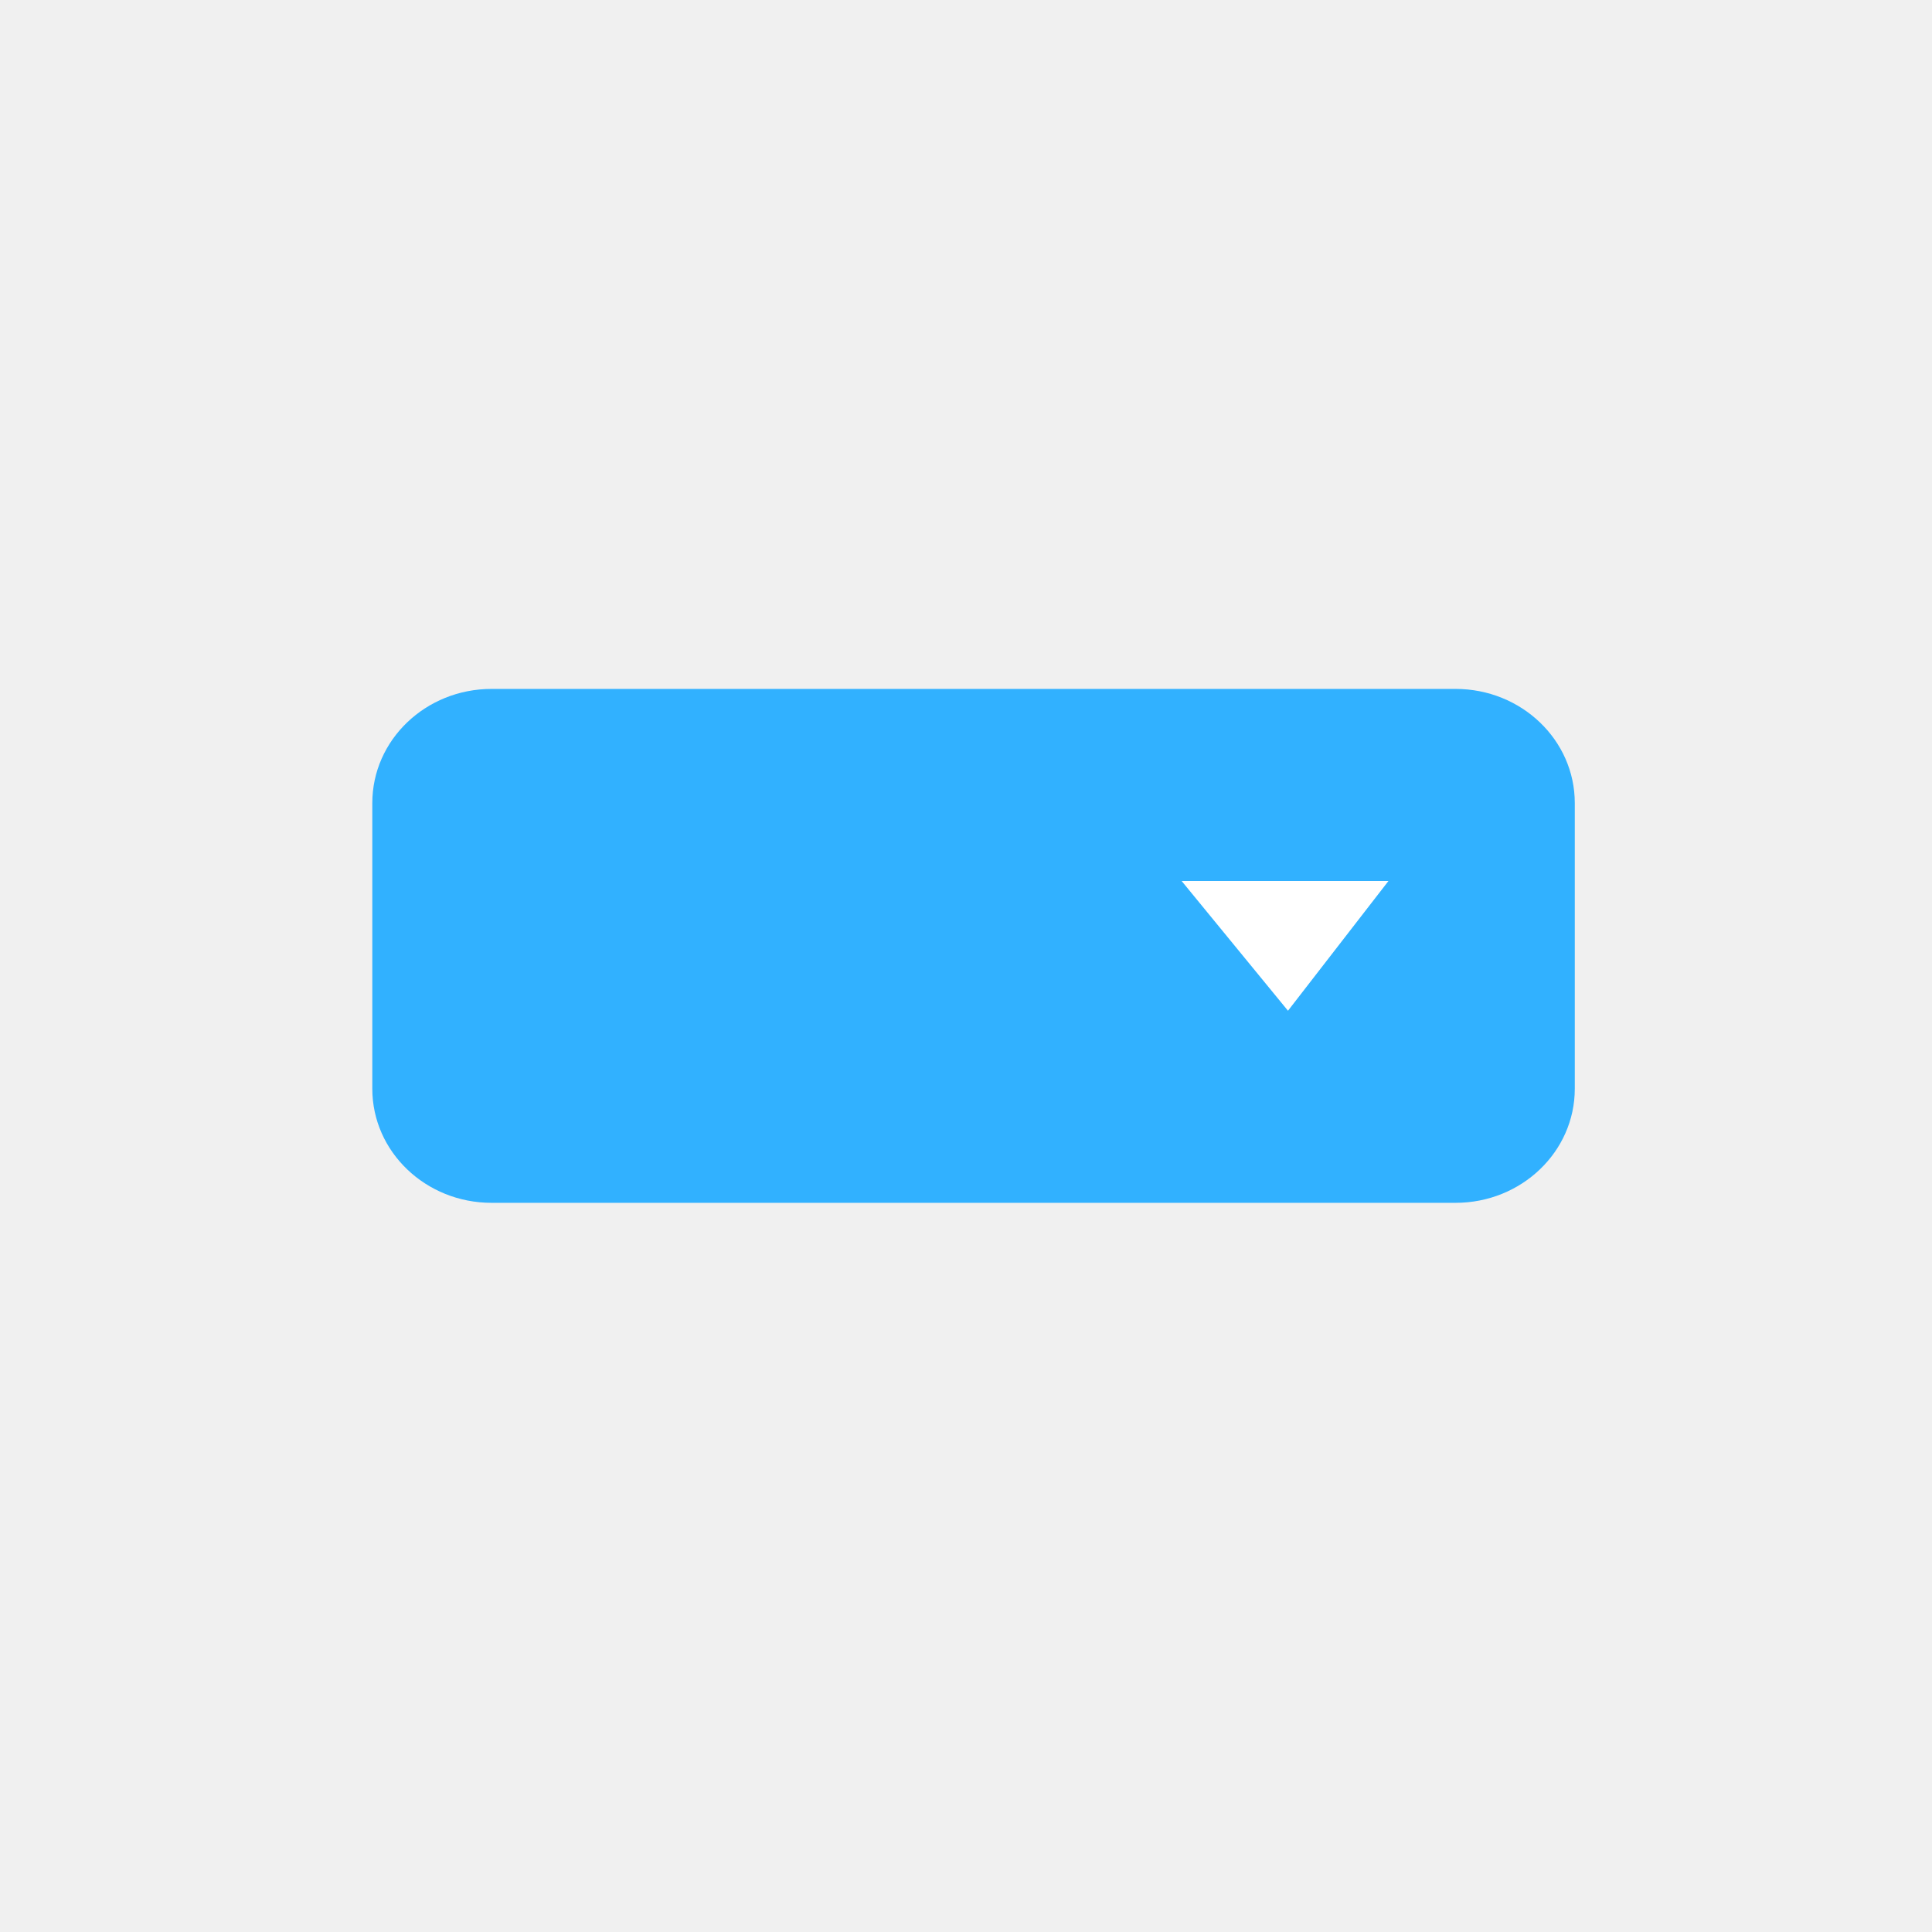
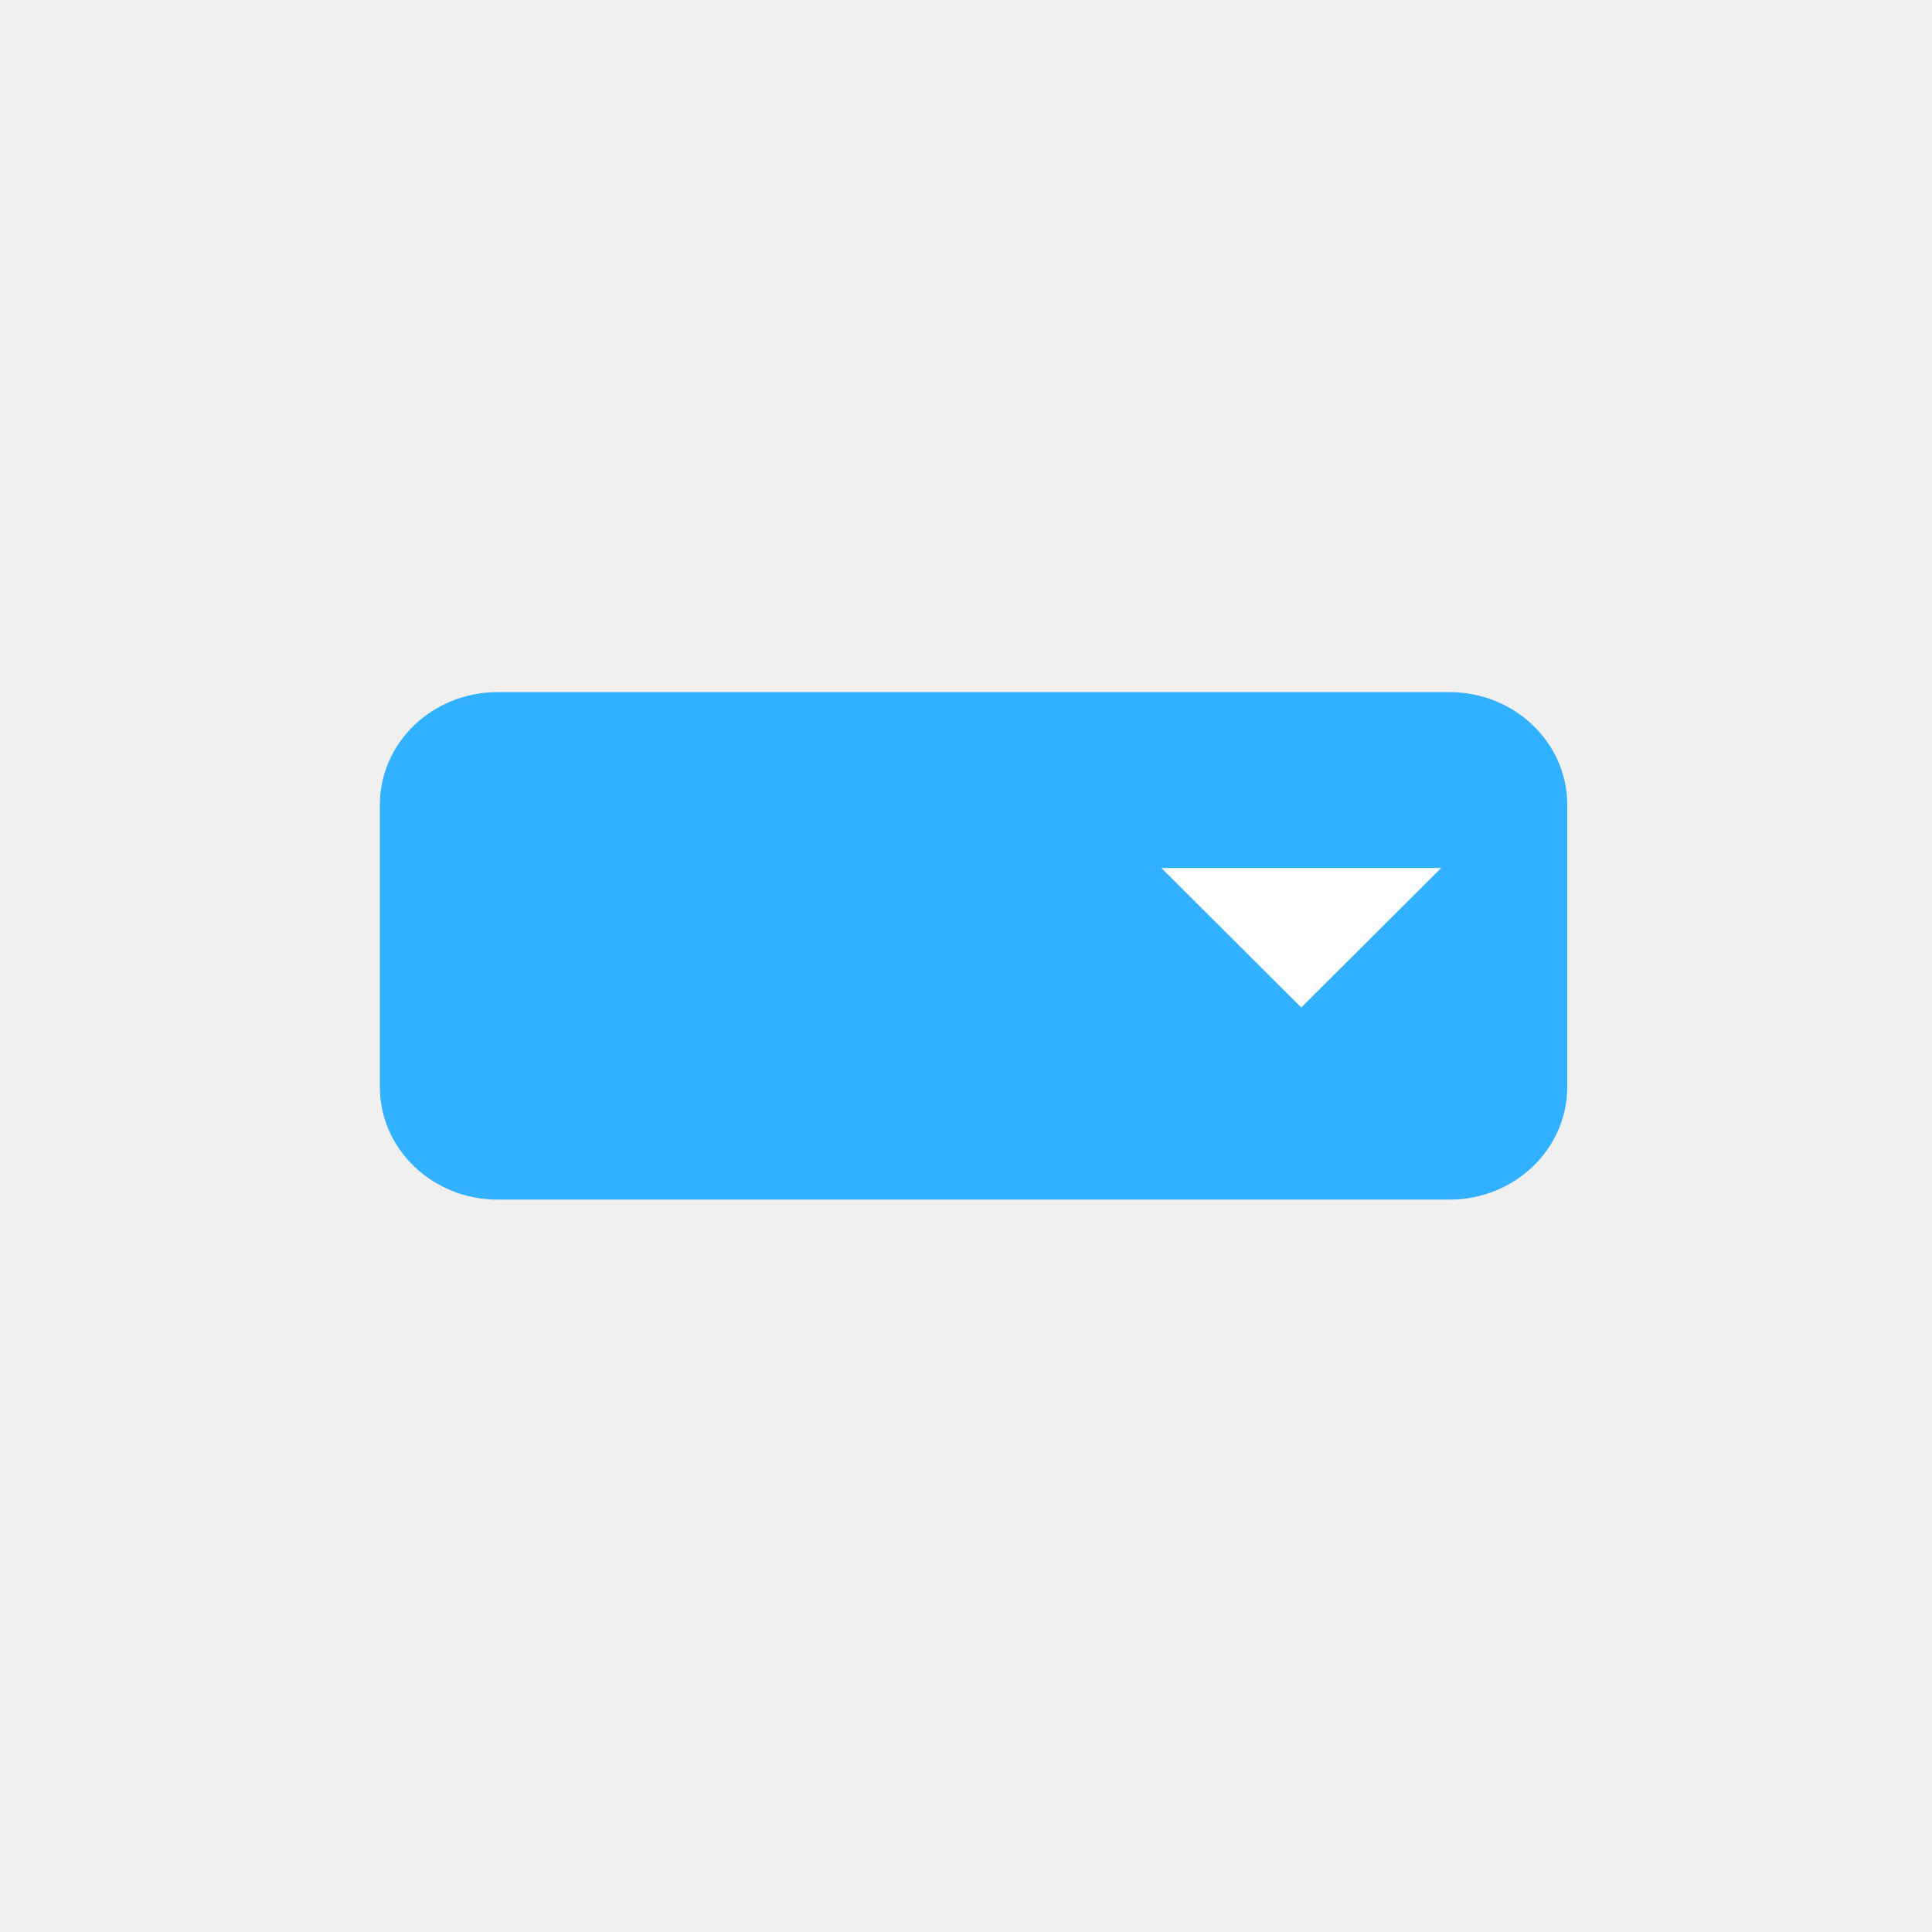
<svg xmlns="http://www.w3.org/2000/svg" version="1.1" id="Layer_1" x="0px" y="0px" width="96px" height="96px" viewBox="0 0 96 96" enable-background="new 0 0 96 96" xml:space="preserve">
-   <path fill="#31B1FF" d="M78.25,54.1c0,3.131-2.652,5.668-5.925,5.668h-47.9c-3.272,0-5.925-2.537-5.925-5.668V39.901  c0-3.131,2.652-5.669,5.925-5.669h47.9c3.272,0,5.925,2.538,5.925,5.669V54.1z" />
-   <path fill="#FFFFFF" d="M68.992,43.776H58.715l5.284,6.447L68.992,43.776z" />
+   <path fill="#31B1FF" d="M77.875,54.011c0,3.091-2.619,5.597-5.851,5.597H24.726c-3.231,0-5.851-2.506-5.851-5.597V39.99  c0-3.092,2.619-5.598,5.851-5.598h47.299c3.231,0,5.851,2.506,5.851,5.598V54.011z" />
+   <path fill="#FFFFFF" d="M71.608,43.132H57.71l6.949,6.928L71.608,43.132z" />
</svg>
